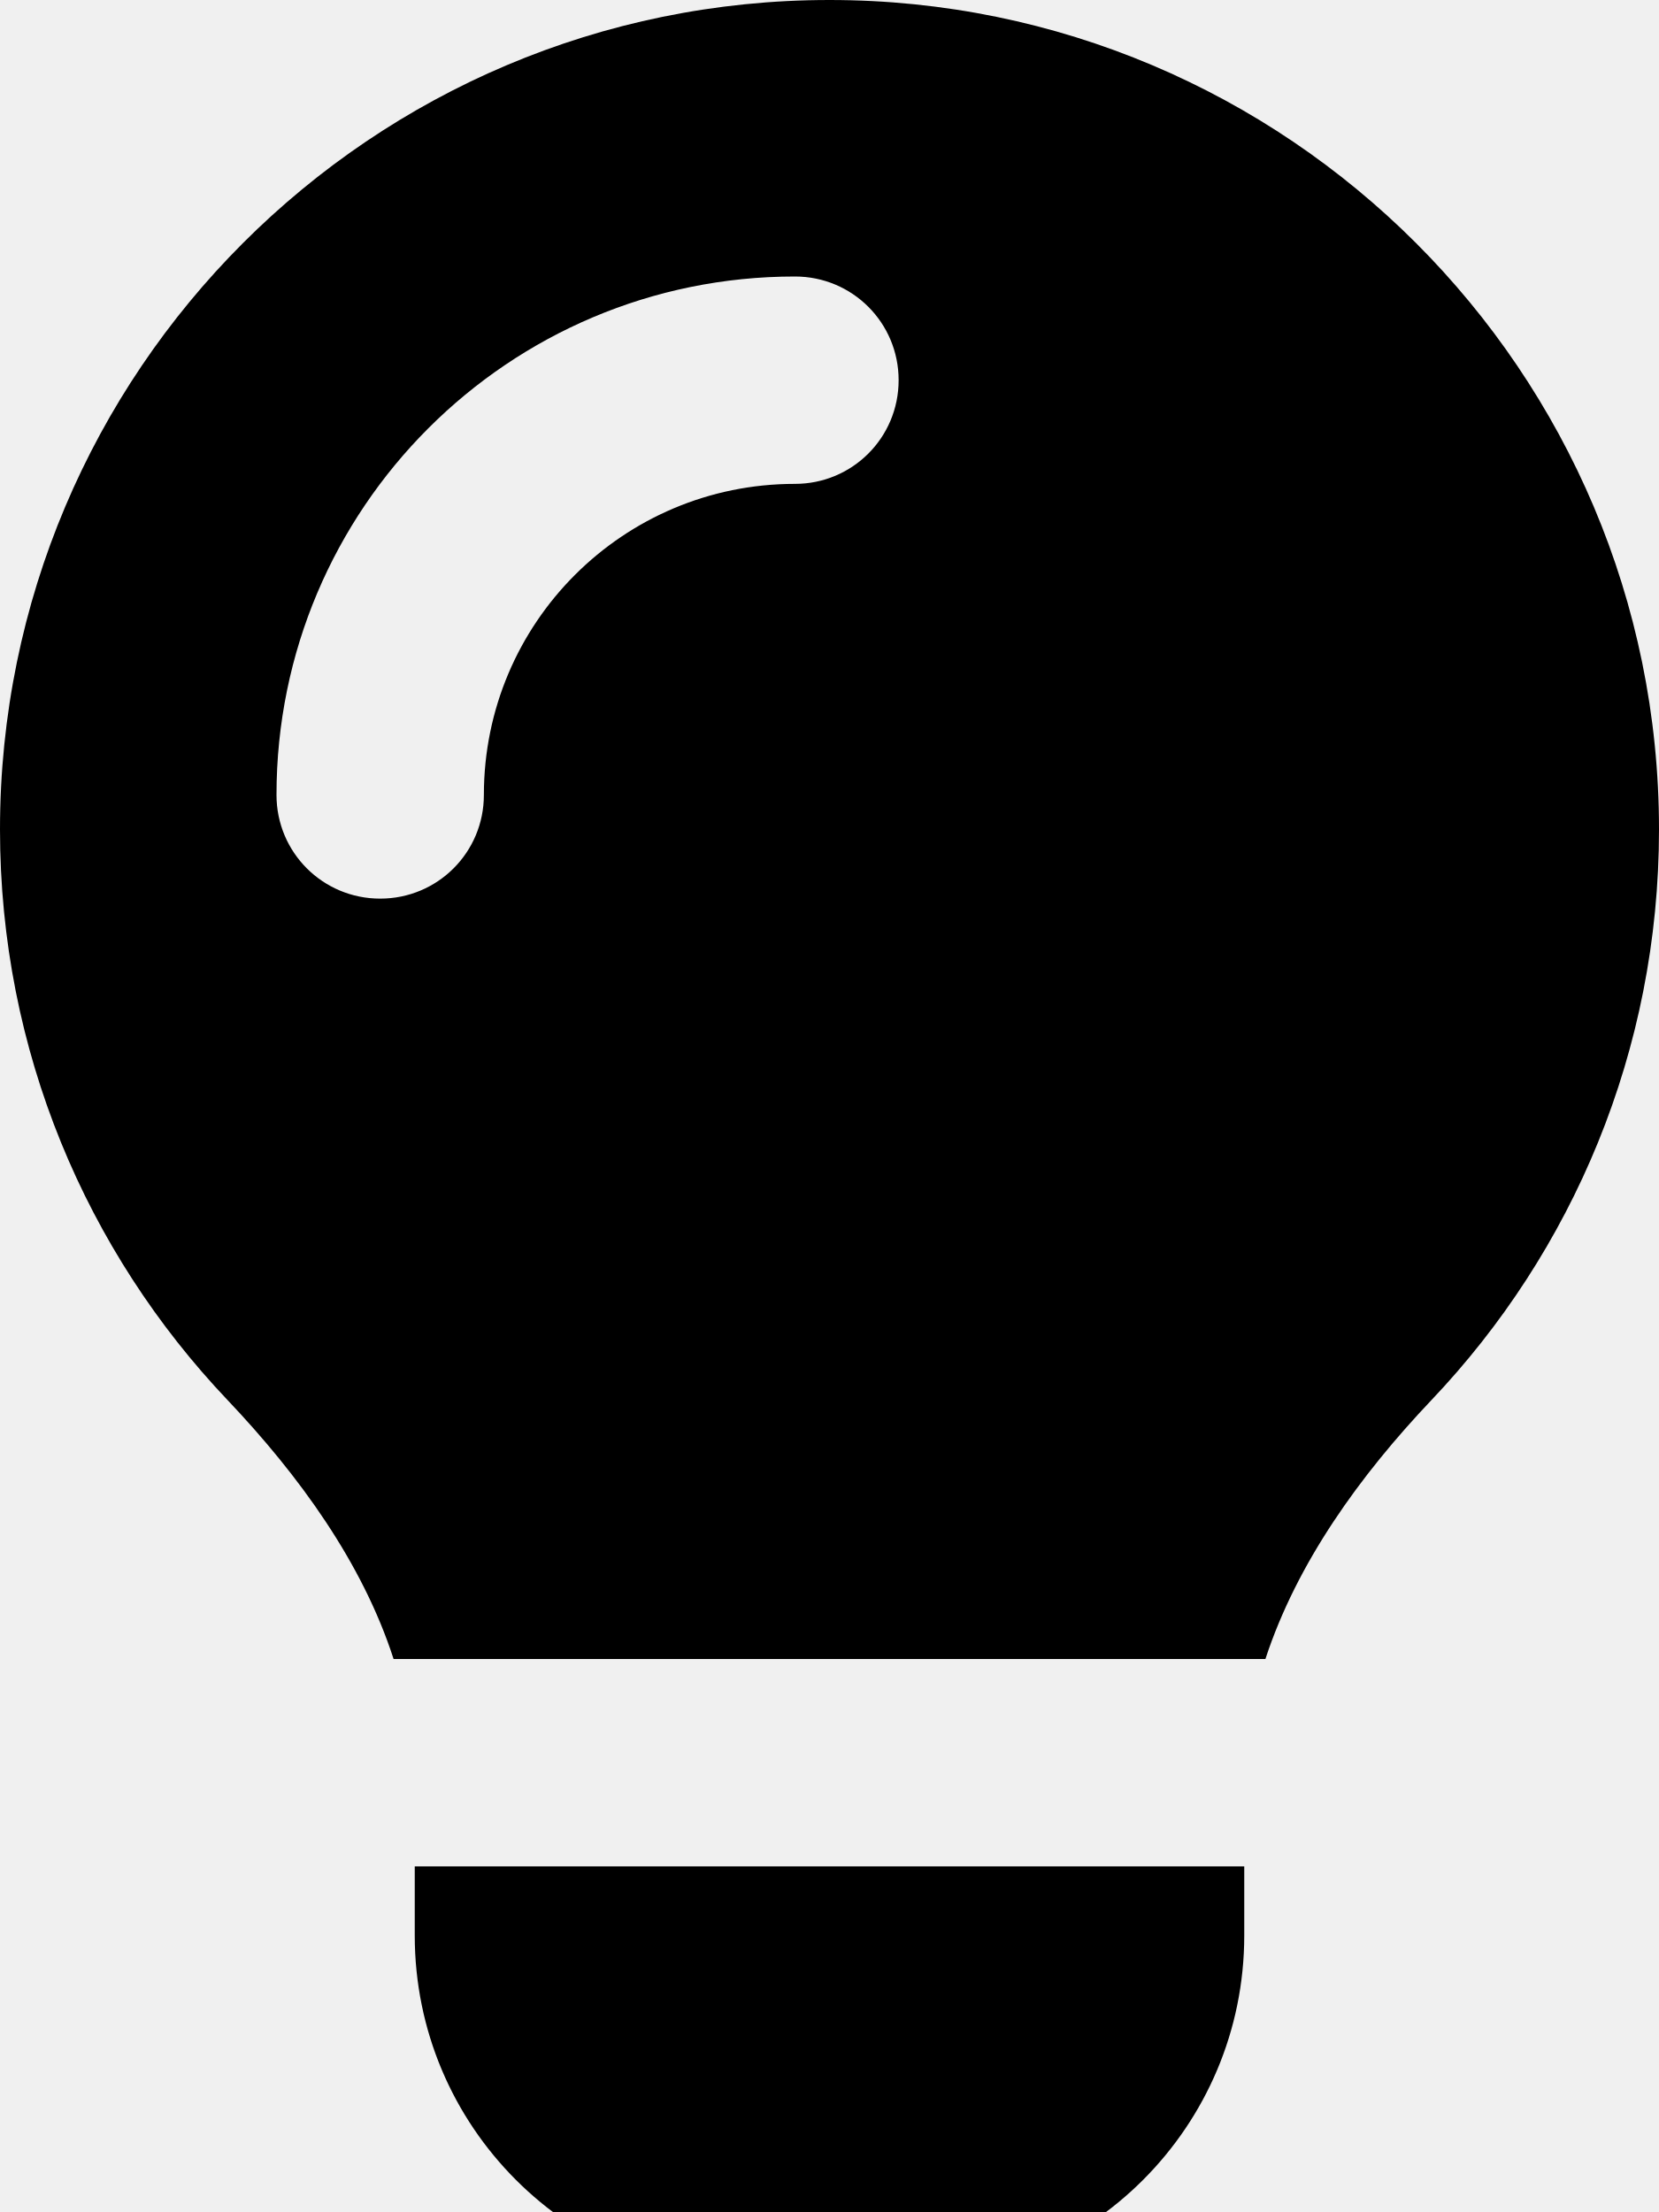
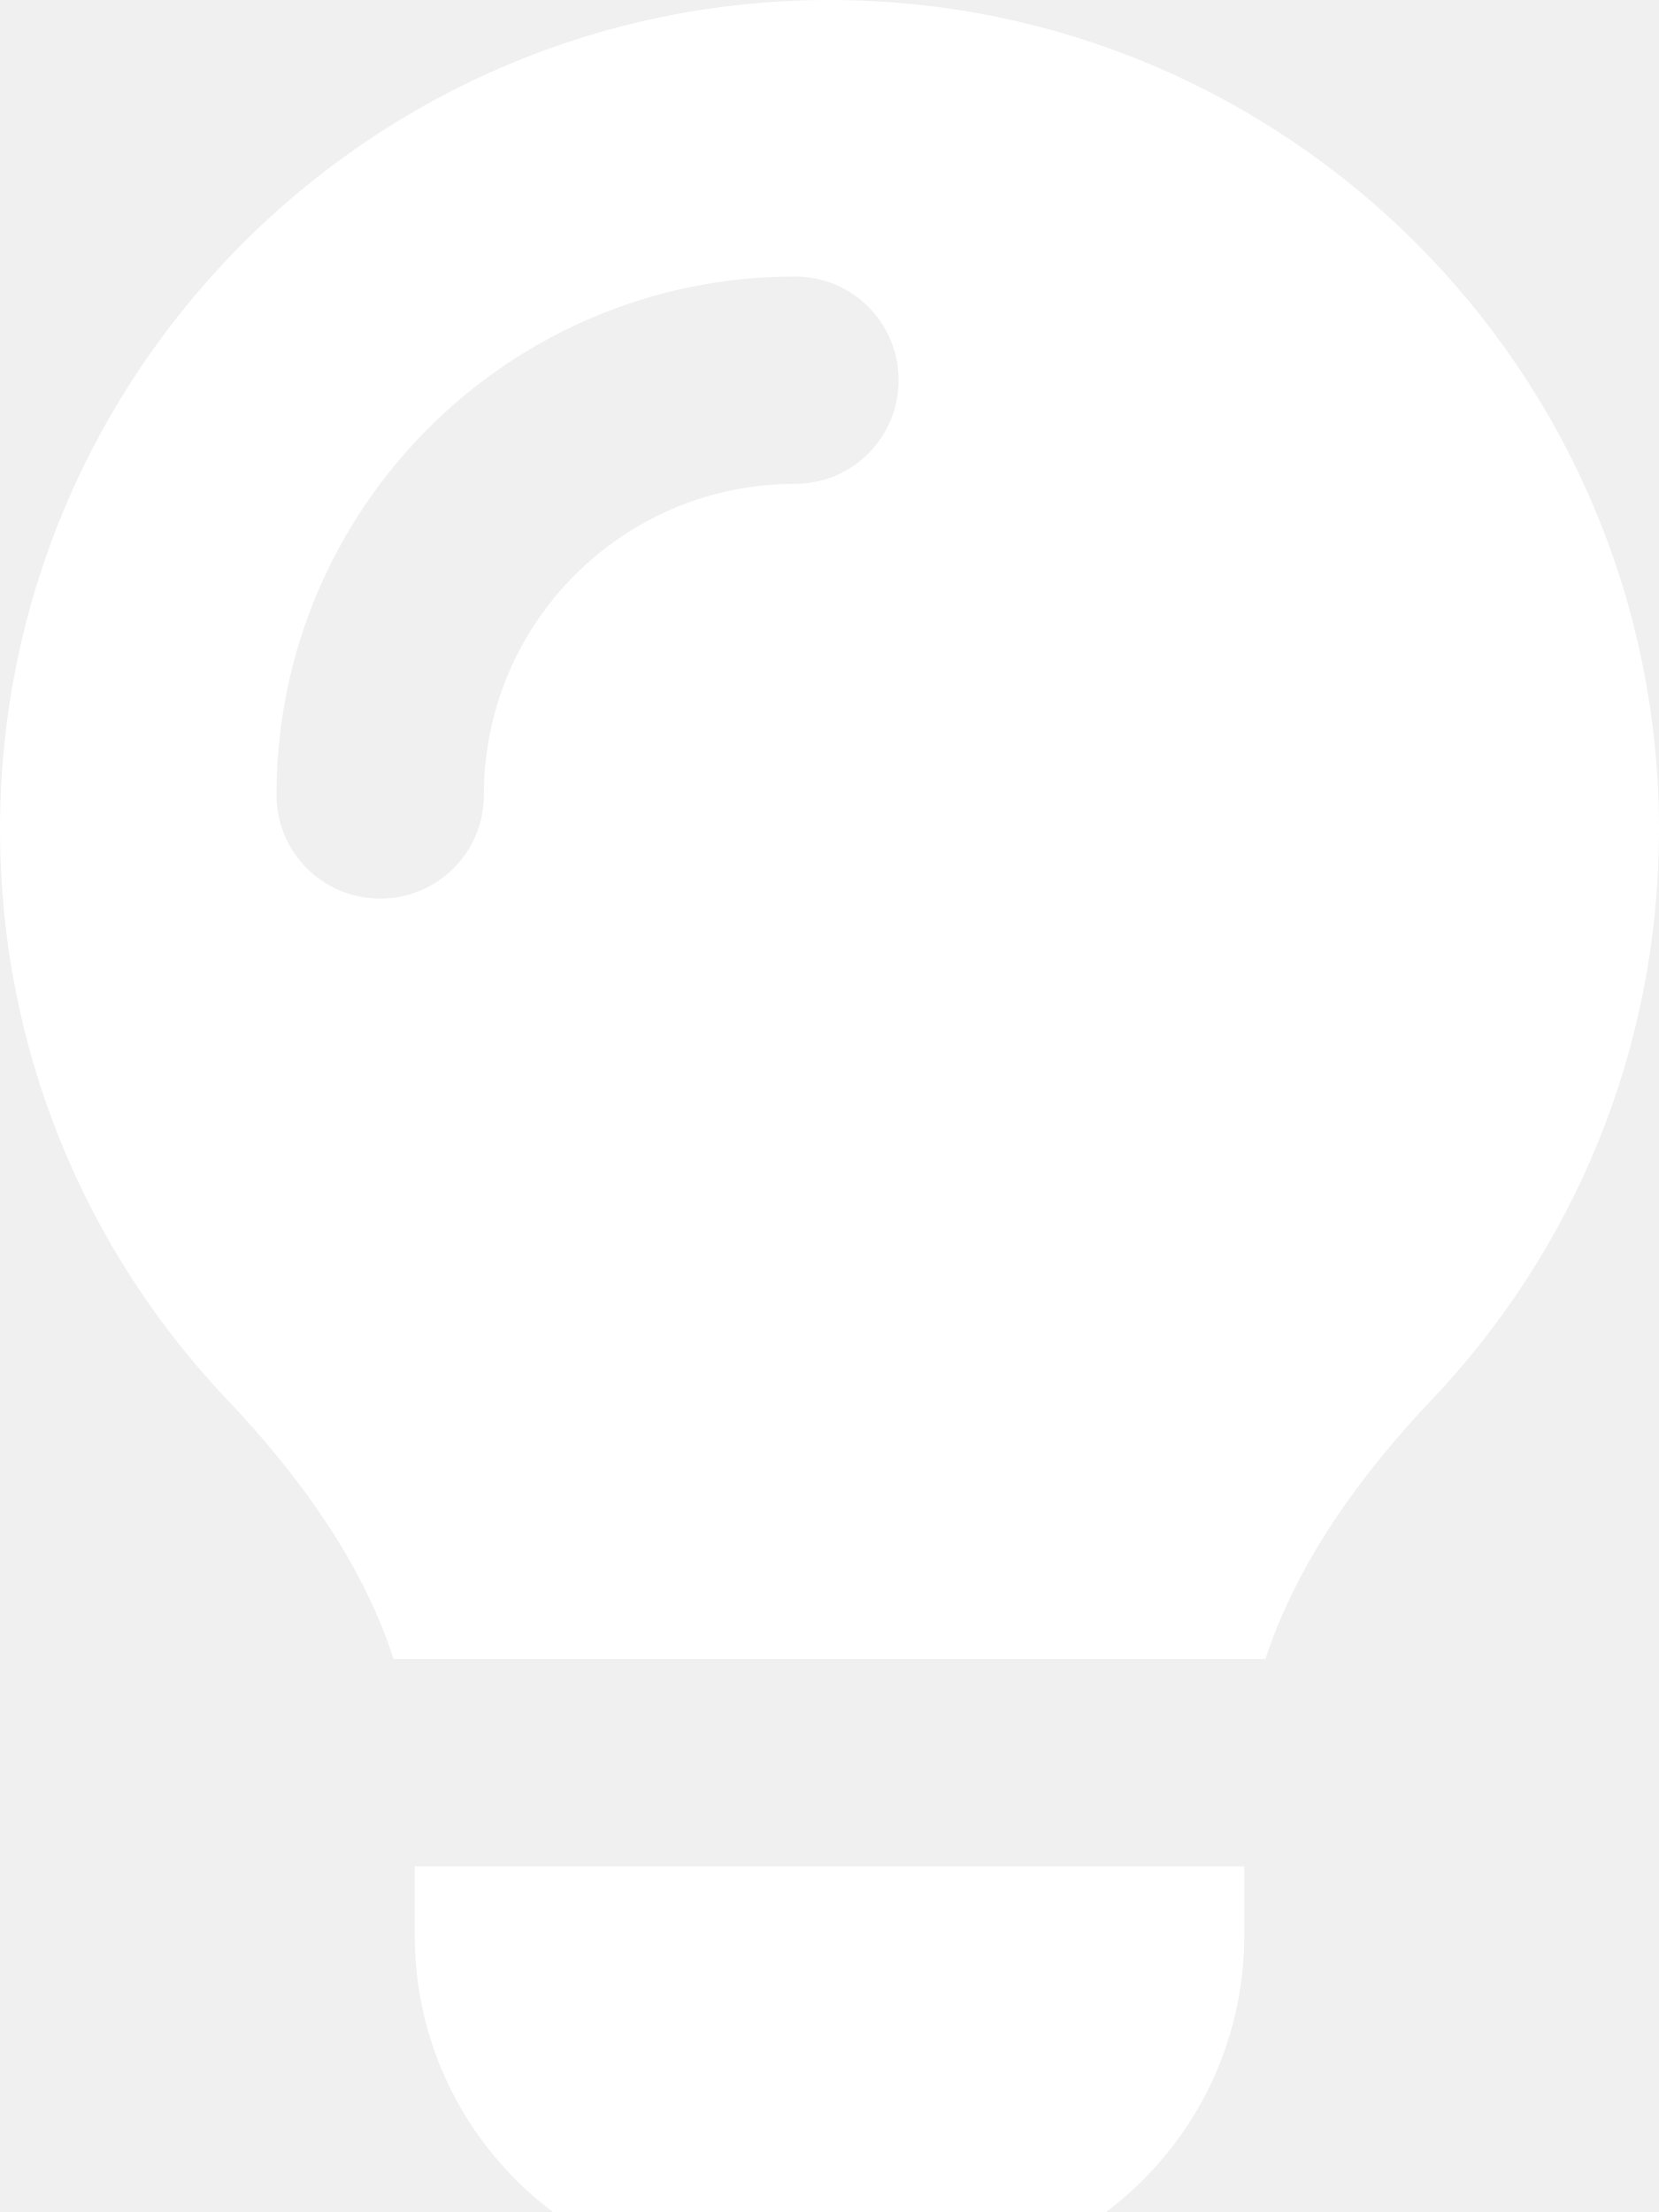
<svg xmlns="http://www.w3.org/2000/svg" viewBox="0 0 384 512">
-   <path fill="currentColor" d="M292.9 384c7.3-22.3 21.9-42.5 38.4-59.9 32.7-34.4 52.7-80.9 52.7-132.1 0-106-86-192-192-192S0 86 0 192c0 51.2 20 97.7 52.7 132.1 16.5 17.4 31.2 37.6 38.4 59.9l201.7 0zM288 432l-192 0 0 16c0 44.2 35.8 80 80 80l32 0c44.2 0 80-35.8 80-80l0-16zM184 112c-39.8 0-72 32.2-72 72 0 13.3-10.7 24-24 24s-24-10.7-24-24c0-66.3 53.7-120 120-120 13.3 0 24 10.7 24 24s-10.7 24-24 24z" />
+   <path fill="#FFFFFF" d="M292.9 384c7.3-22.3 21.9-42.5 38.4-59.9 32.7-34.4 52.7-80.9 52.7-132.1 0-106-86-192-192-192S0 86 0 192c0 51.2 20 97.7 52.7 132.1 16.5 17.4 31.2 37.6 38.4 59.9l201.7 0zM288 432l-192 0 0 16c0 44.2 35.8 80 80 80l32 0c44.2 0 80-35.8 80-80l0-16zM184 112c-39.8 0-72 32.2-72 72 0 13.3-10.7 24-24 24s-24-10.7-24-24c0-66.3 53.7-120 120-120 13.3 0 24 10.7 24 24s-10.7 24-24 24z" />
</svg>
